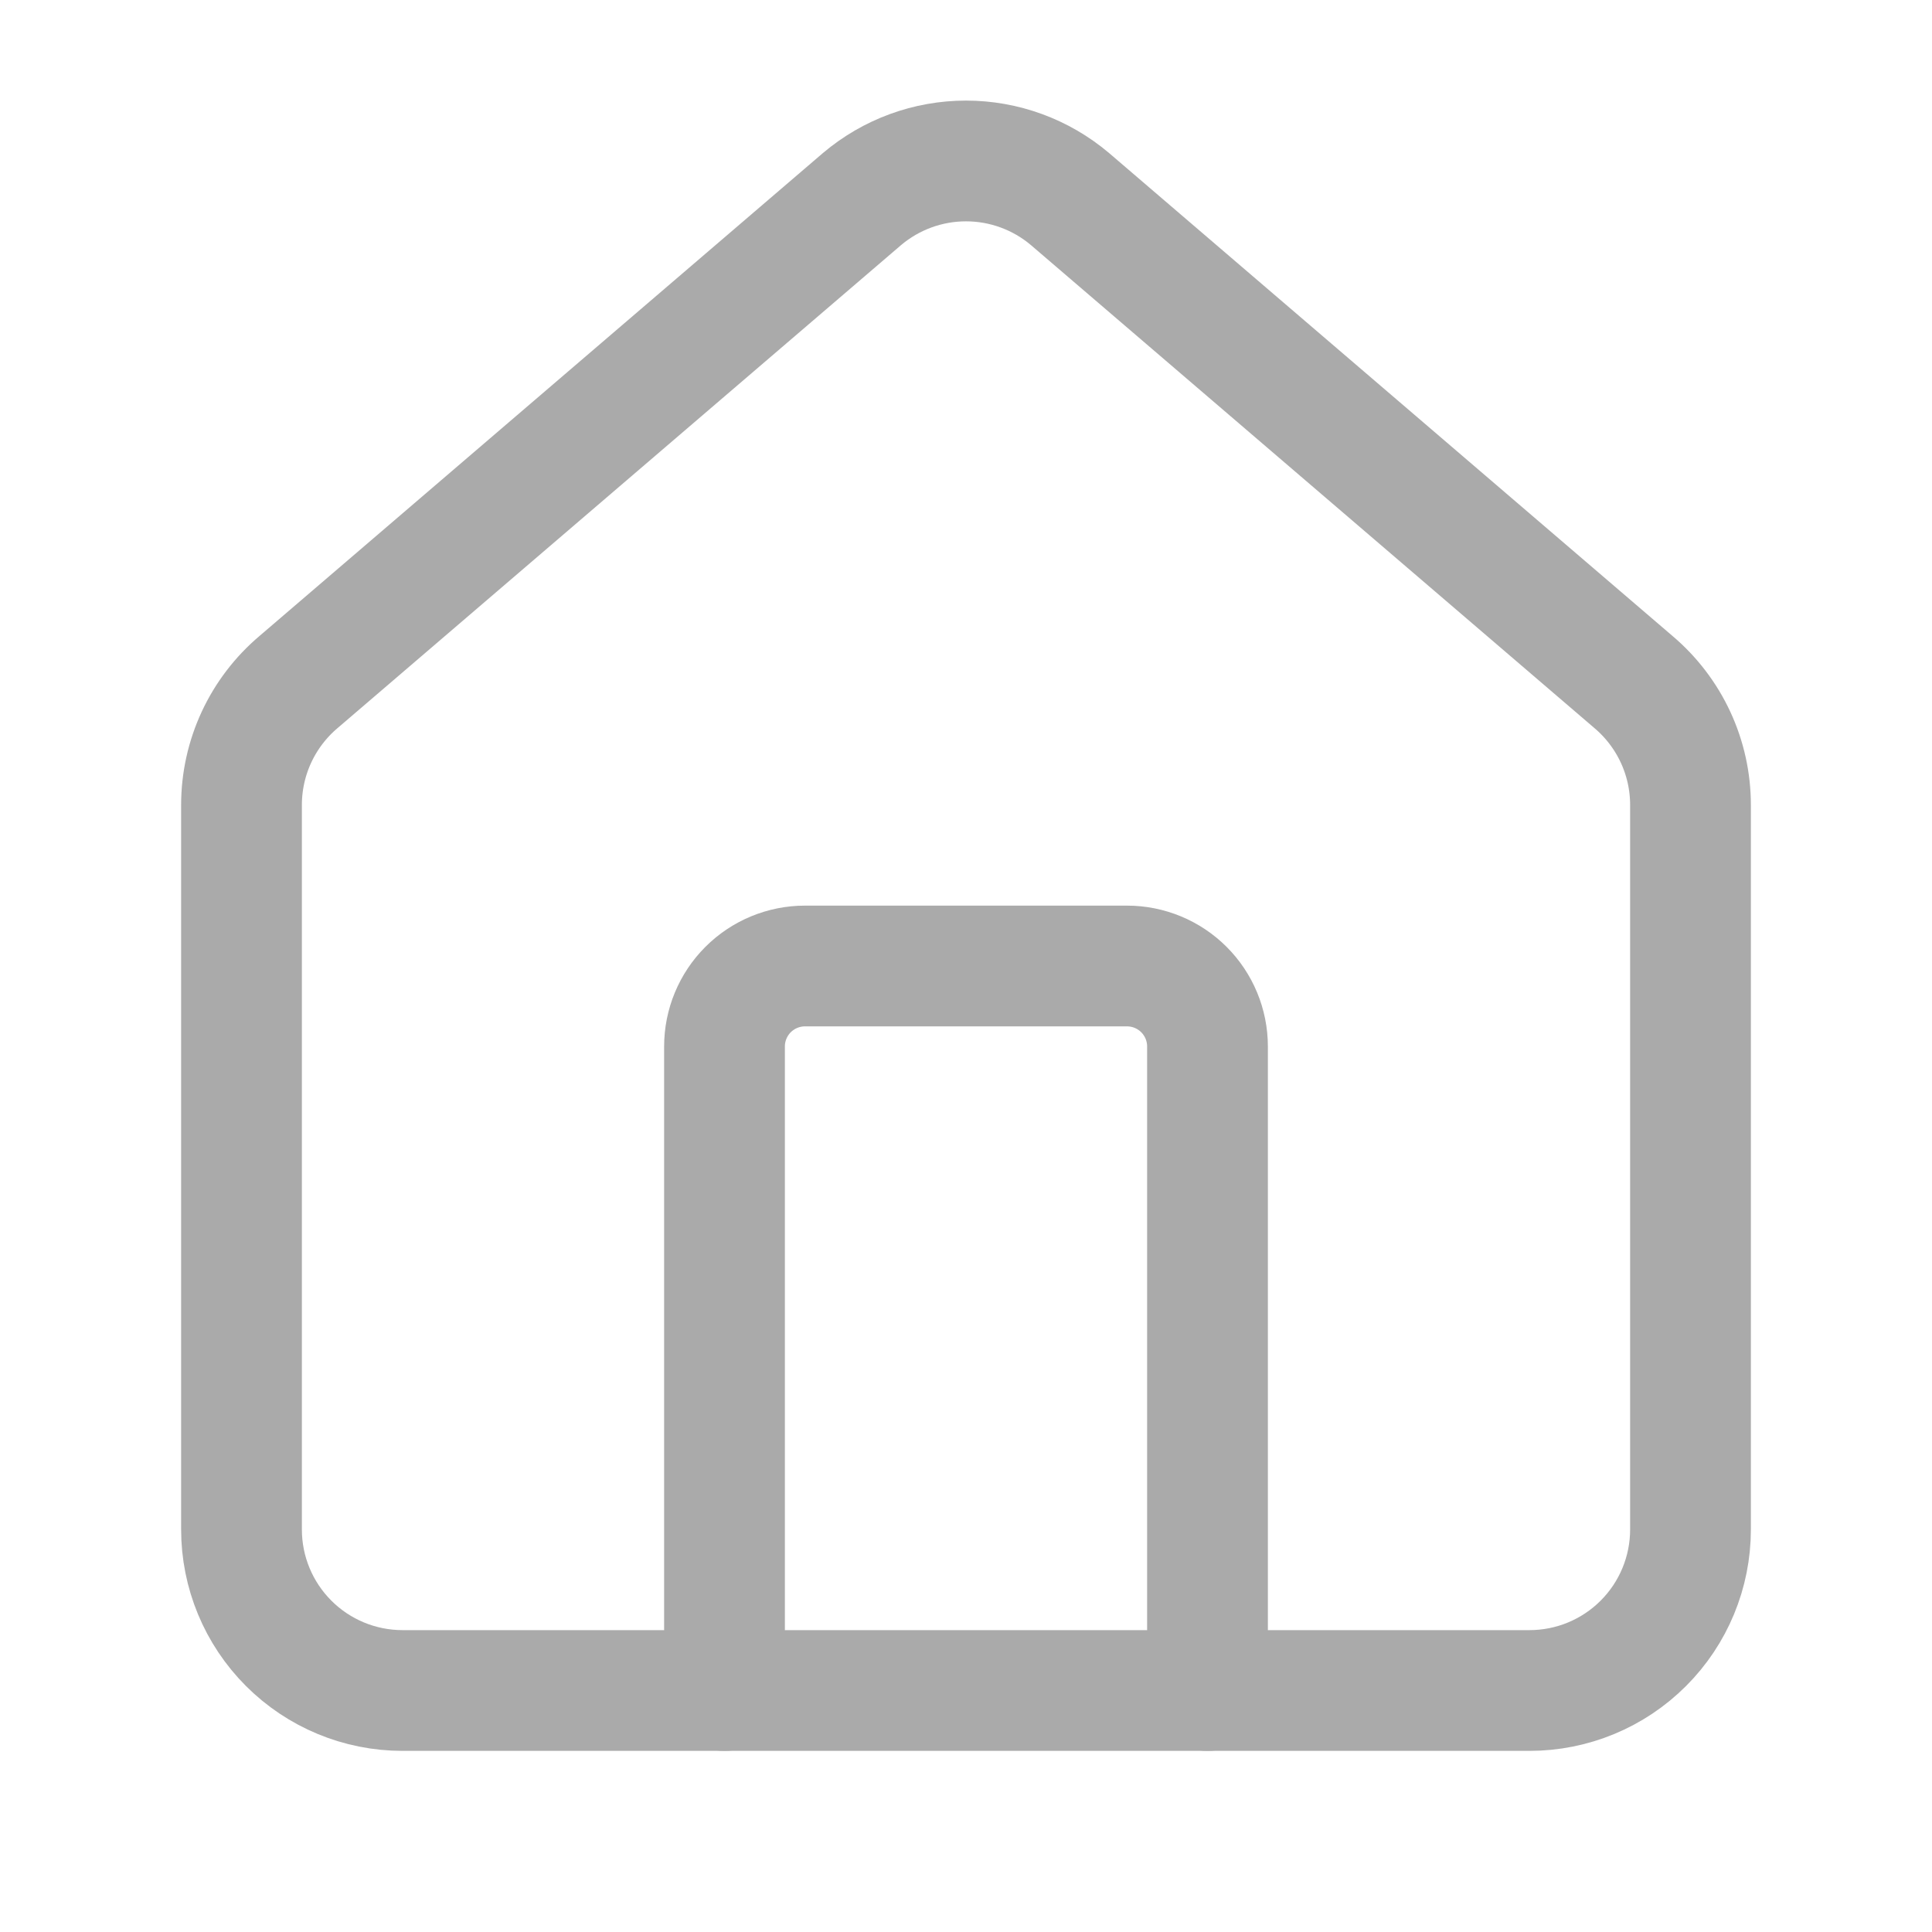
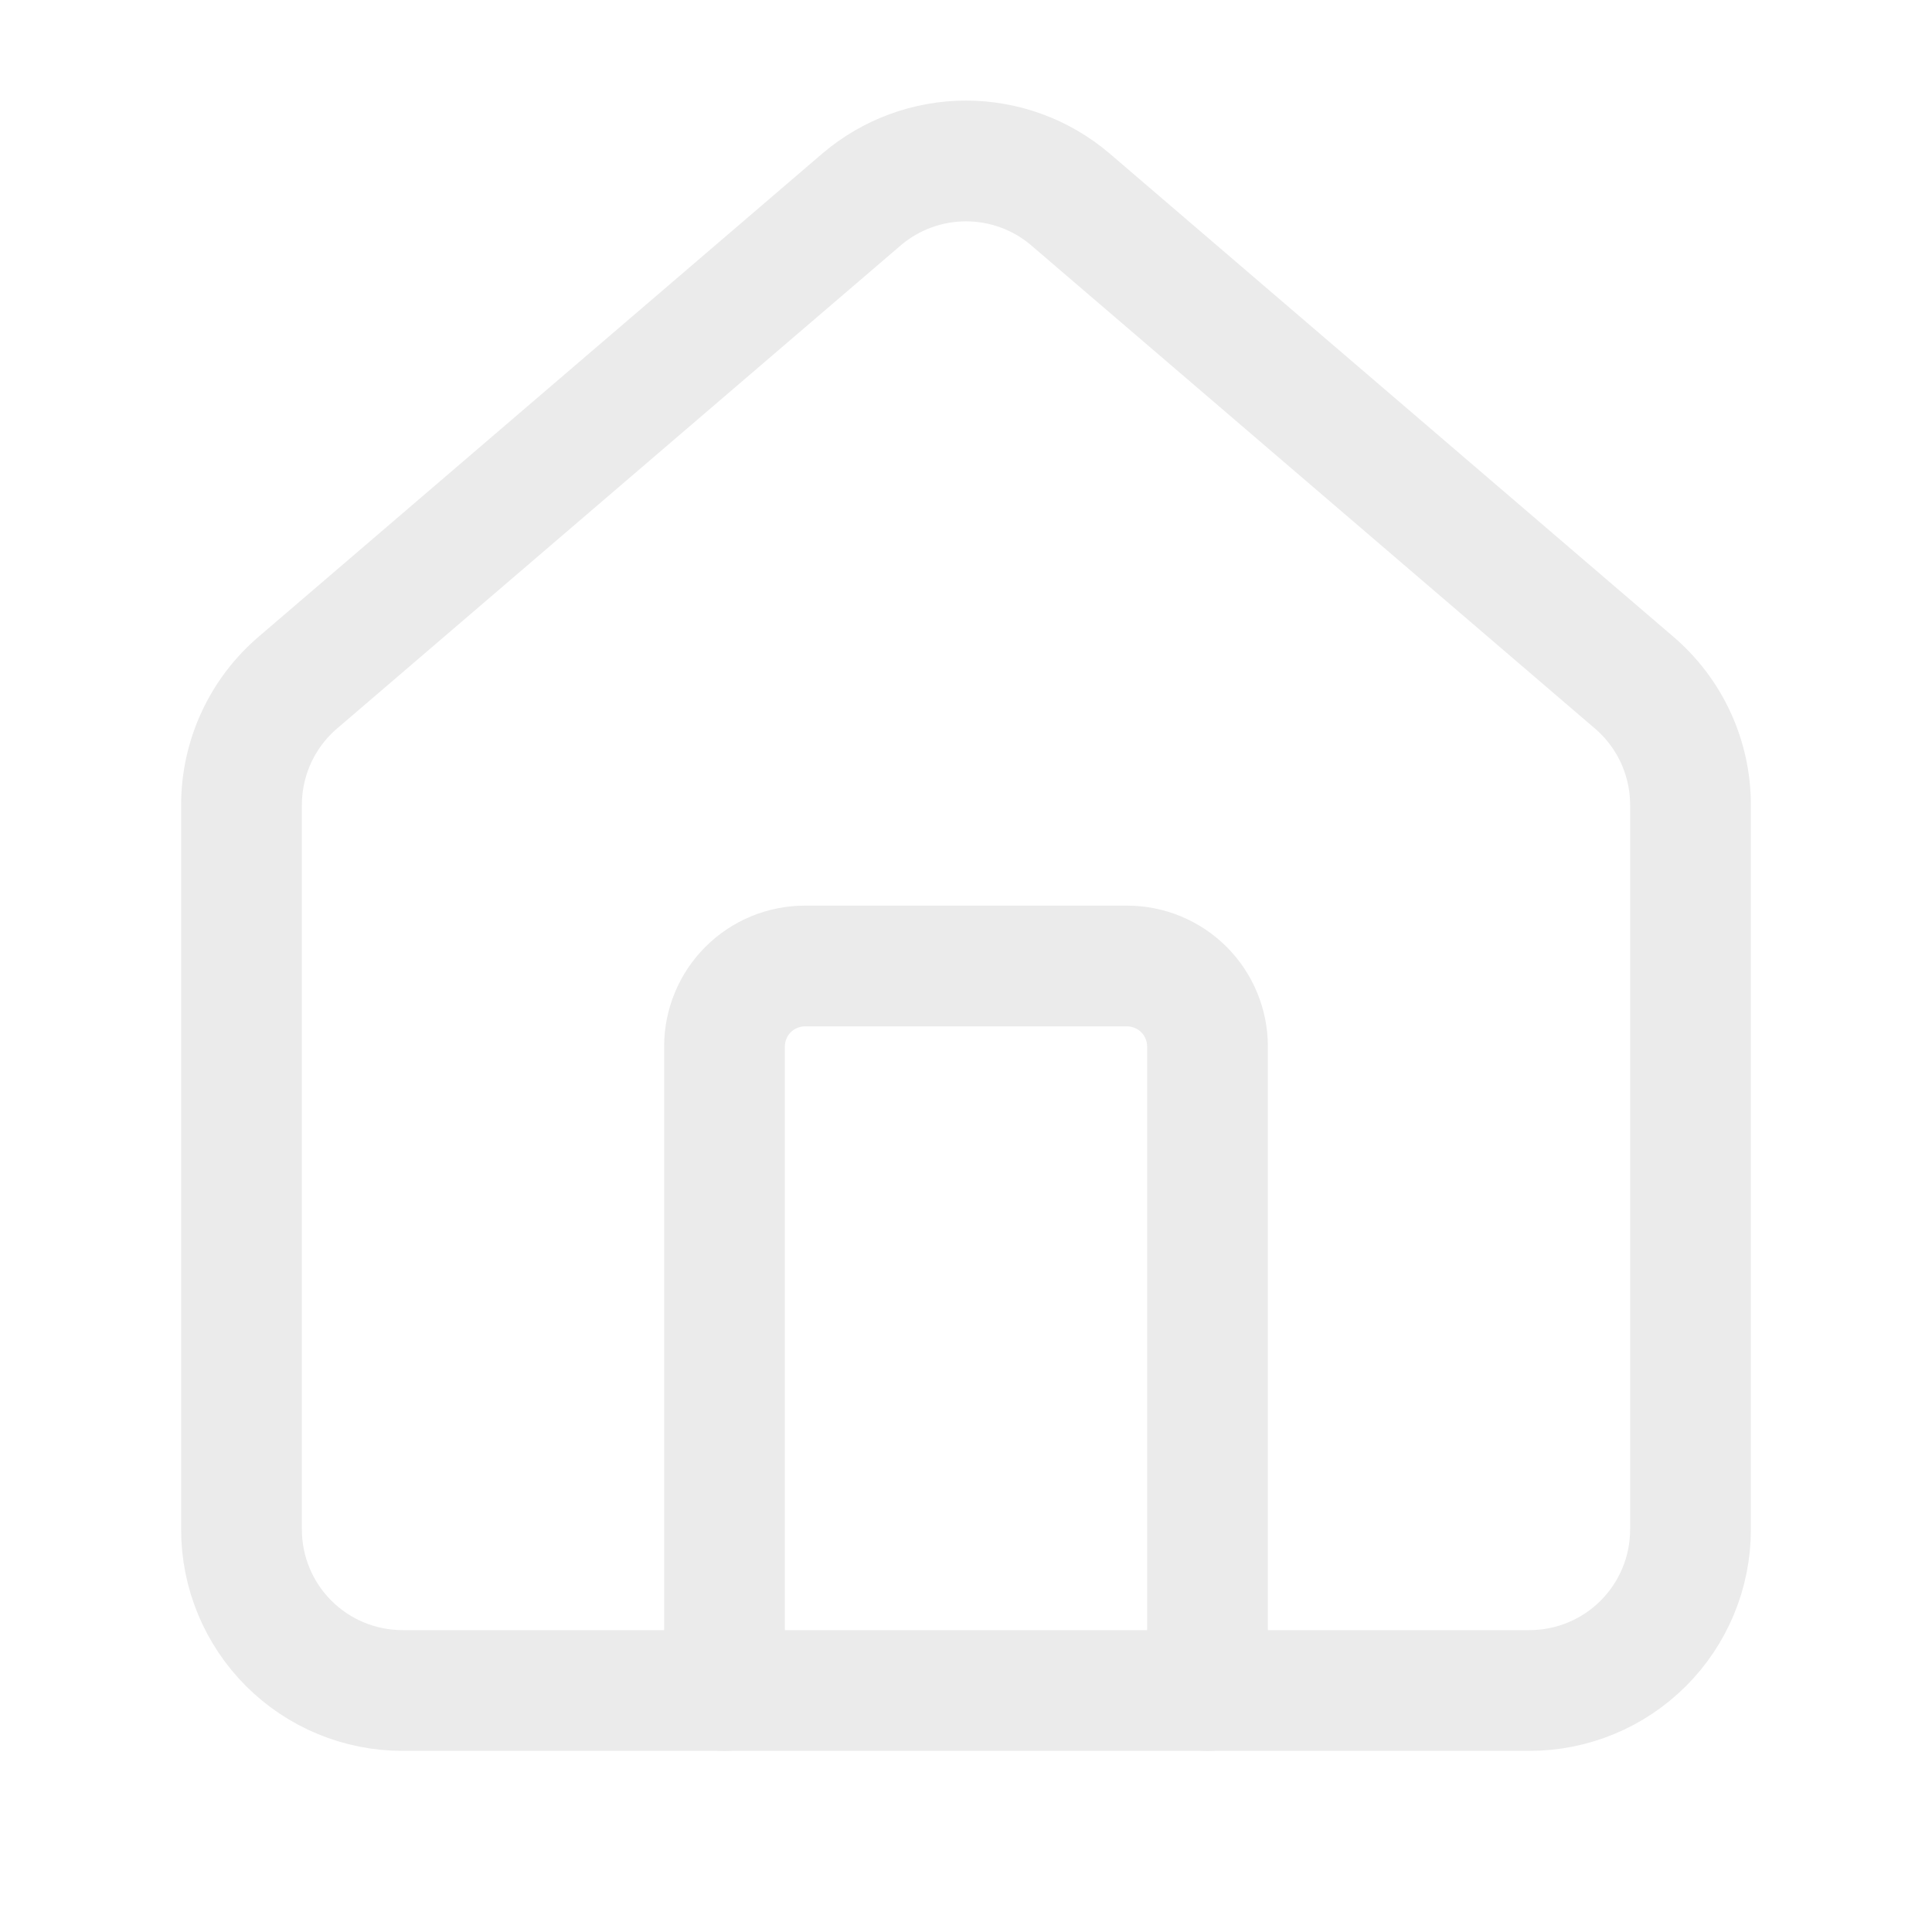
<svg xmlns="http://www.w3.org/2000/svg" width="80" height="80" viewBox="0 0 80 80" fill="none">
-   <path d="M50 70V43.333C50 42.449 49.649 41.601 49.024 40.976C48.399 40.351 47.551 40 46.667 40H33.333C32.449 40 31.601 40.351 30.976 40.976C30.351 41.601 30 42.449 30 43.333V70" stroke="#AAAAAA" stroke-width="5" stroke-linecap="round" stroke-linejoin="round" />
-   <path d="M10 33.333C10 32.364 10.211 31.405 10.619 30.526C11.027 29.646 11.623 28.866 12.363 28.24L35.697 8.24C36.9 7.223 38.425 6.665 40 6.665C41.575 6.665 43.1 7.223 44.303 8.24L67.637 28.24C68.377 28.866 68.972 29.646 69.381 30.526C69.789 31.405 70 32.364 70 33.333V63.333C70 65.101 69.298 66.797 68.047 68.047C66.797 69.298 65.101 70 63.333 70H16.667C14.899 70 13.203 69.298 11.953 68.047C10.702 66.797 10 65.101 10 63.333V33.333Z" stroke="#AAAAAA" stroke-width="5" stroke-linecap="round" stroke-linejoin="round" />
+   <path d="M50 70V43.333C50 42.449 49.649 41.601 49.024 40.976C48.399 40.351 47.551 40 46.667 40H33.333C32.449 40 31.601 40.351 30.976 40.976C30.351 41.601 30 42.449 30 43.333V70" stroke="#EBEBEB" stroke-width="5" stroke-linecap="round" stroke-linejoin="round" />
+   <path d="M10 33.333C10 32.364 10.211 31.405 10.619 30.526C11.027 29.646 11.623 28.866 12.363 28.24L35.697 8.24C36.9 7.223 38.425 6.665 40 6.665C41.575 6.665 43.1 7.223 44.303 8.24L67.637 28.24C68.377 28.866 68.972 29.646 69.381 30.526C69.789 31.405 70 32.364 70 33.333V63.333C70 65.101 69.298 66.797 68.047 68.047C66.797 69.298 65.101 70 63.333 70H16.667C14.899 70 13.203 69.298 11.953 68.047C10.702 66.797 10 65.101 10 63.333V33.333Z" stroke="#EBEBEB" stroke-width="5" stroke-linecap="round" stroke-linejoin="round" />
</svg>
